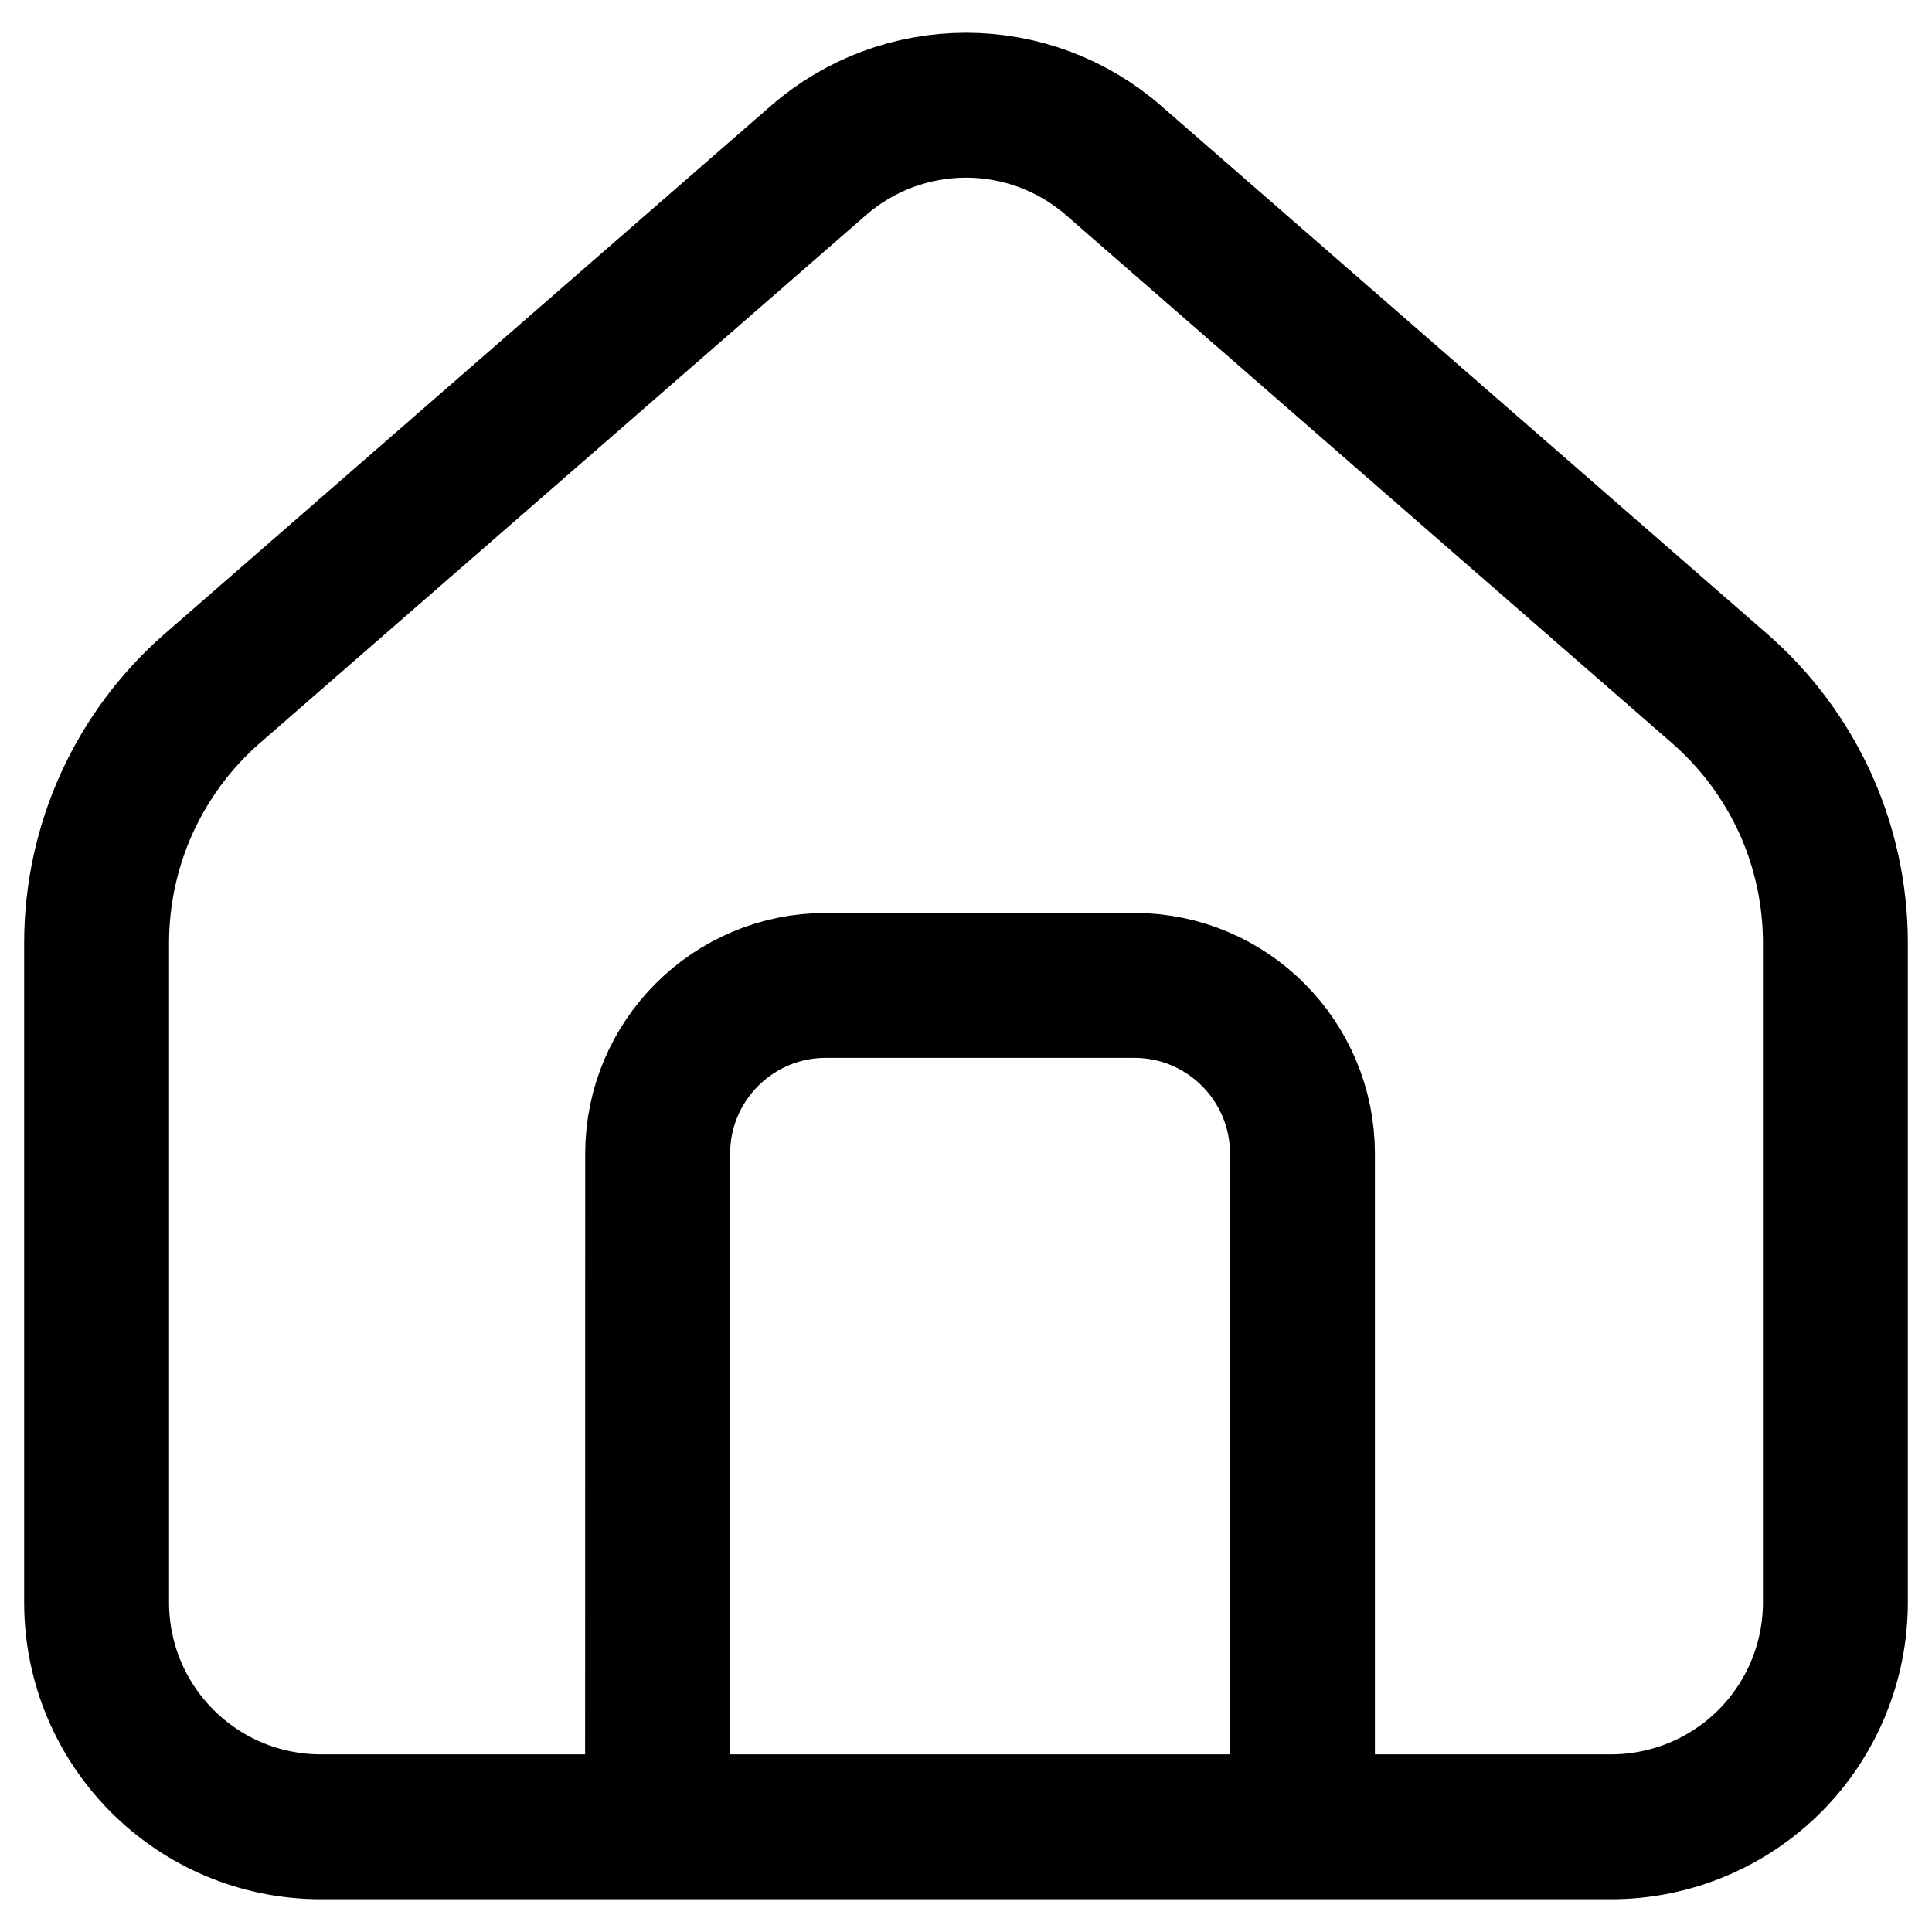
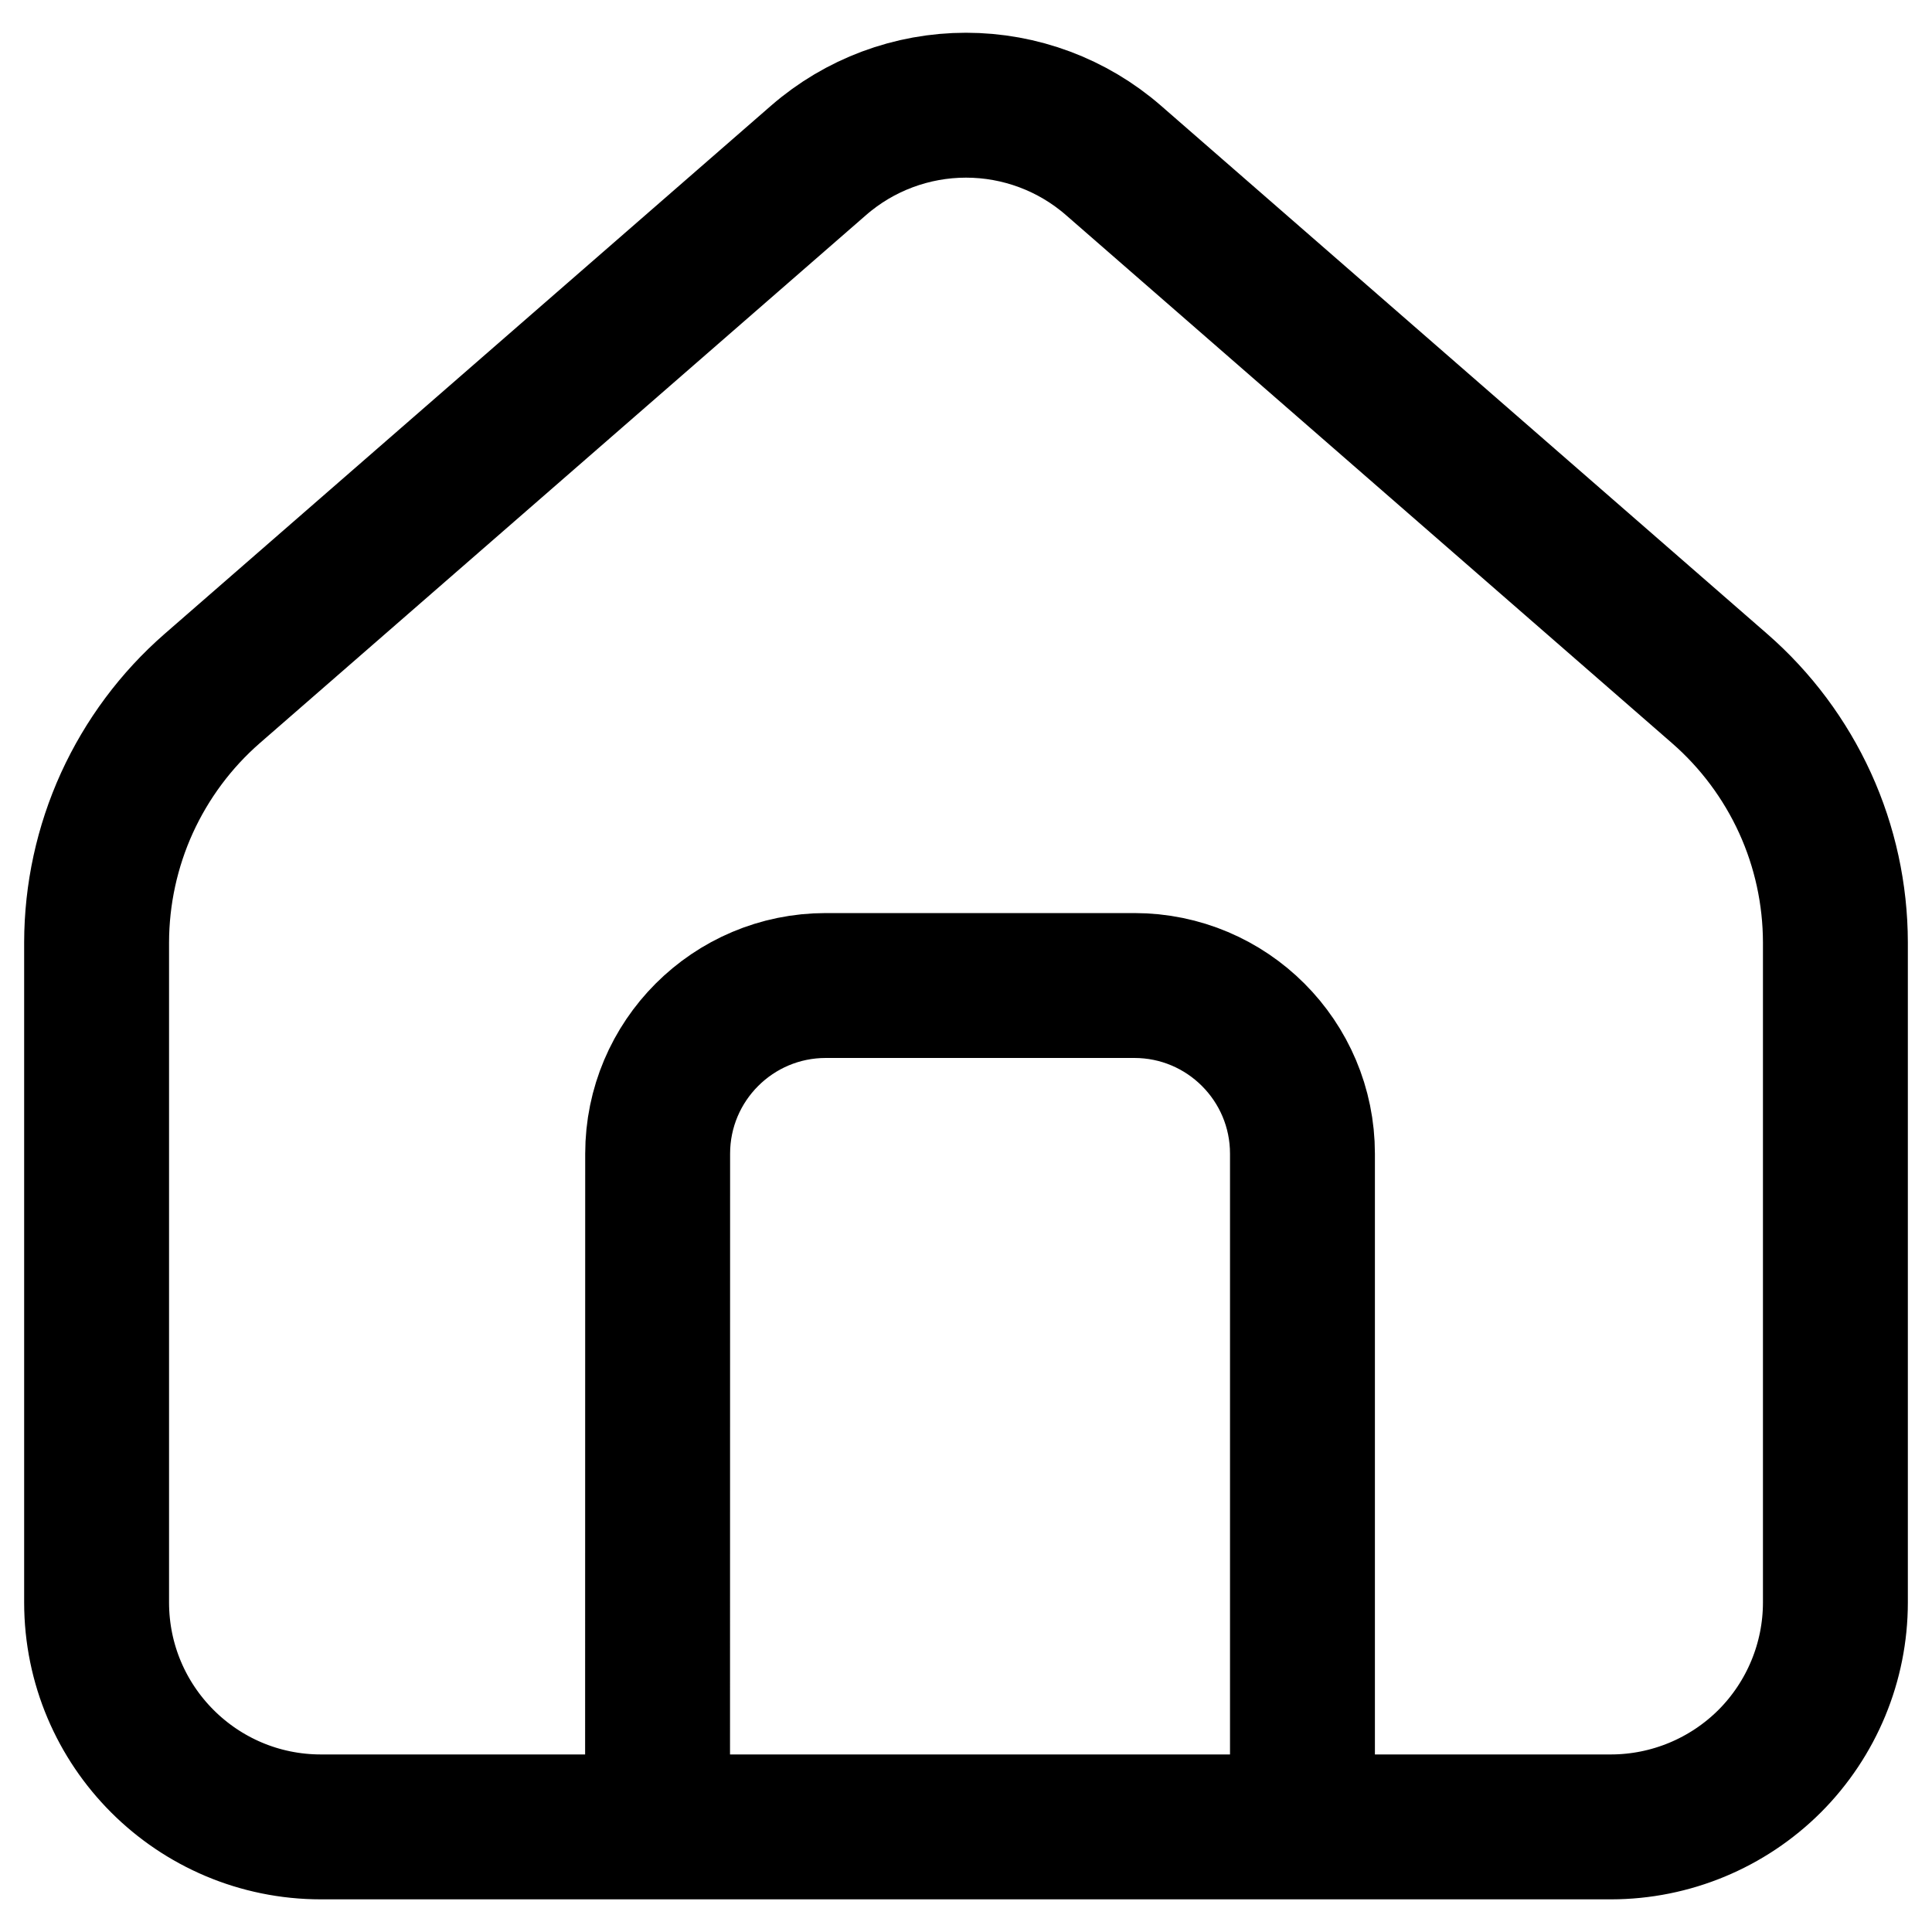
<svg xmlns="http://www.w3.org/2000/svg" width="20" height="20" viewBox="0 0 20 20" fill="none">
-   <path id="Vector" d="M6.807 18.911H3.323C2.04 18.911 1 17.872 1 16.588V9.755C1.001 9.257 1.108 8.765 1.314 8.312C1.521 7.859 1.821 7.455 2.196 7.128L8.475 1.659C8.898 1.291 9.44 1.089 10 1.089C10.56 1.089 11.102 1.291 11.525 1.659L17.803 7.129C18.178 7.456 18.479 7.86 18.686 8.312C18.892 8.765 18.999 9.257 19 9.755V16.588C19 17.204 18.755 17.795 18.32 18.231C17.884 18.666 17.294 18.911 16.678 18.911H13.483V11.943C13.483 10.982 12.704 10.201 11.742 10.201H8.549C7.587 10.201 6.808 10.982 6.808 11.943L6.807 18.911ZM6.807 18.911H13.485" stroke="black" stroke-width="1.5" stroke-linejoin="round" />
+   <path d="M6.807 18.912H3.323C2.04 18.912 1 17.872 1 16.588V9.755C1.001 9.257 1.108 8.765 1.314 8.312C1.521 7.859 1.821 7.455 2.196 7.128L8.475 1.659C8.898 1.291 9.44 1.089 10 1.089C10.56 1.089 11.102 1.291 11.525 1.659L17.803 7.129C18.178 7.456 18.479 7.86 18.686 8.313C18.892 8.765 18.999 9.257 19 9.755V16.588C19 17.204 18.755 17.795 18.32 18.231C17.884 18.666 17.294 18.911 16.678 18.912H13.483V11.943C13.483 10.982 12.704 10.202 11.742 10.202H8.549C7.587 10.202 6.808 10.982 6.808 11.943L6.807 18.912ZM6.807 18.912H13.485" stroke="black" stroke-width="1.5" stroke-linejoin="round" />
</svg>
